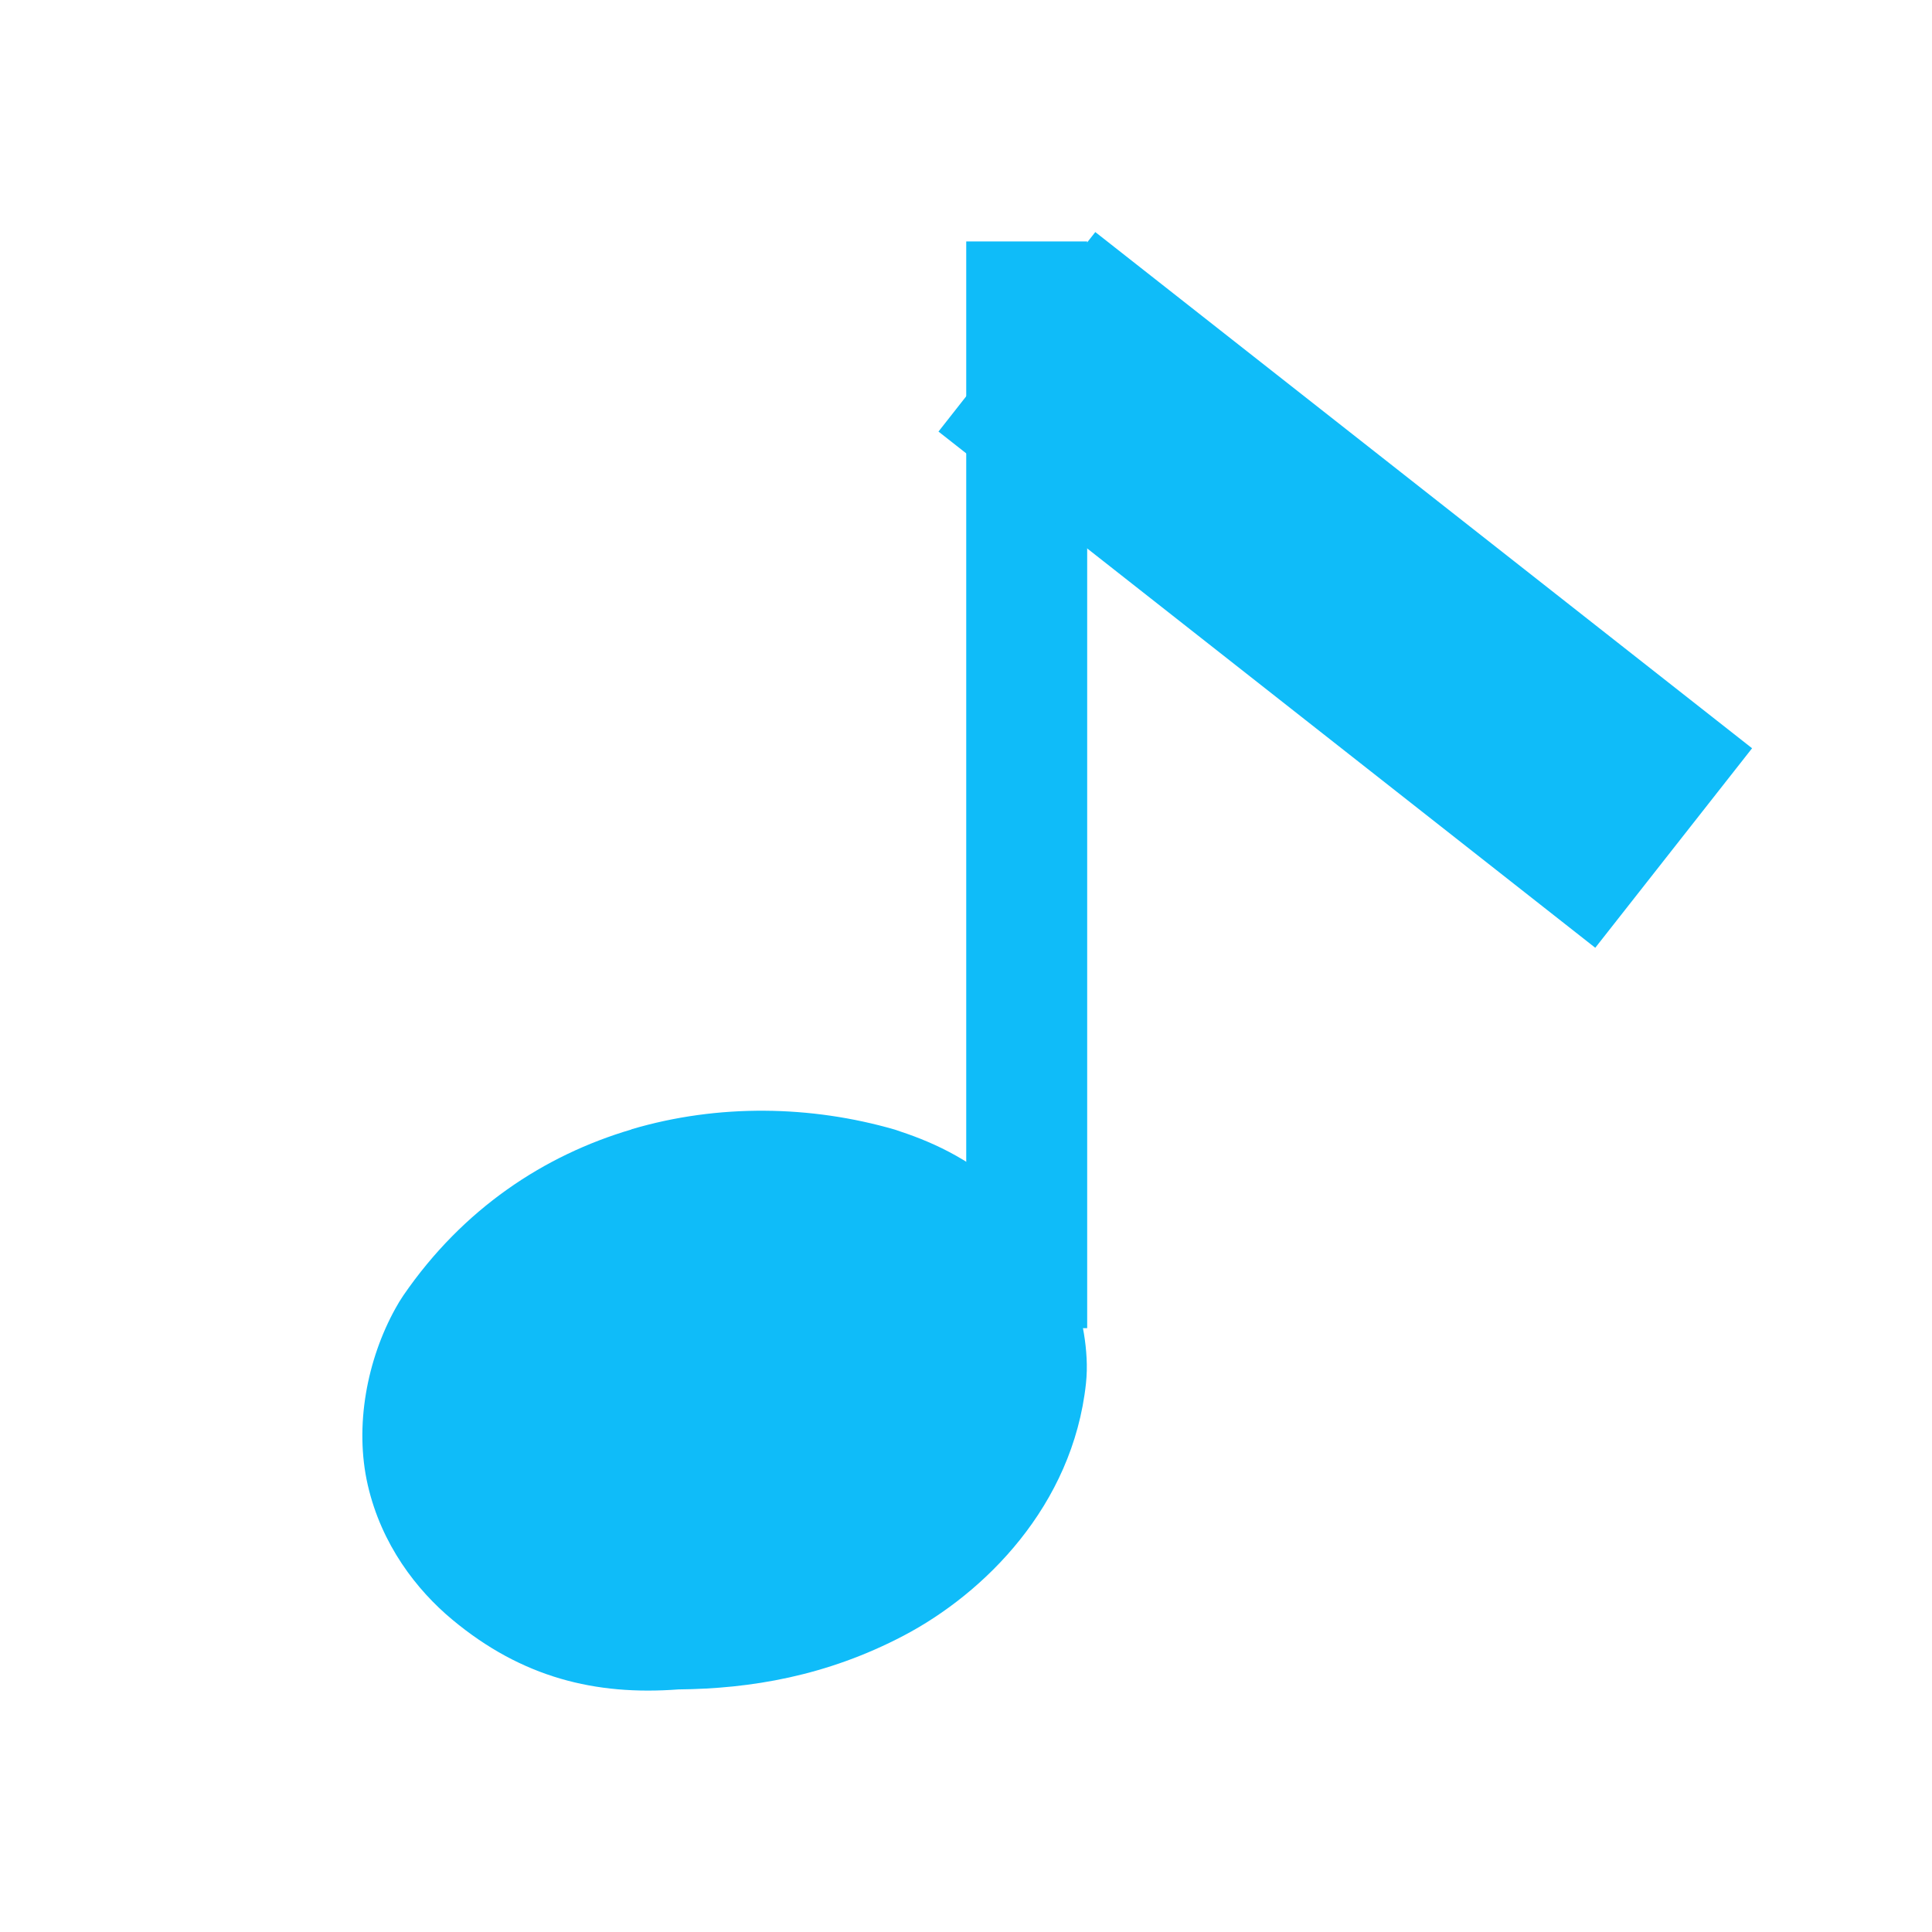
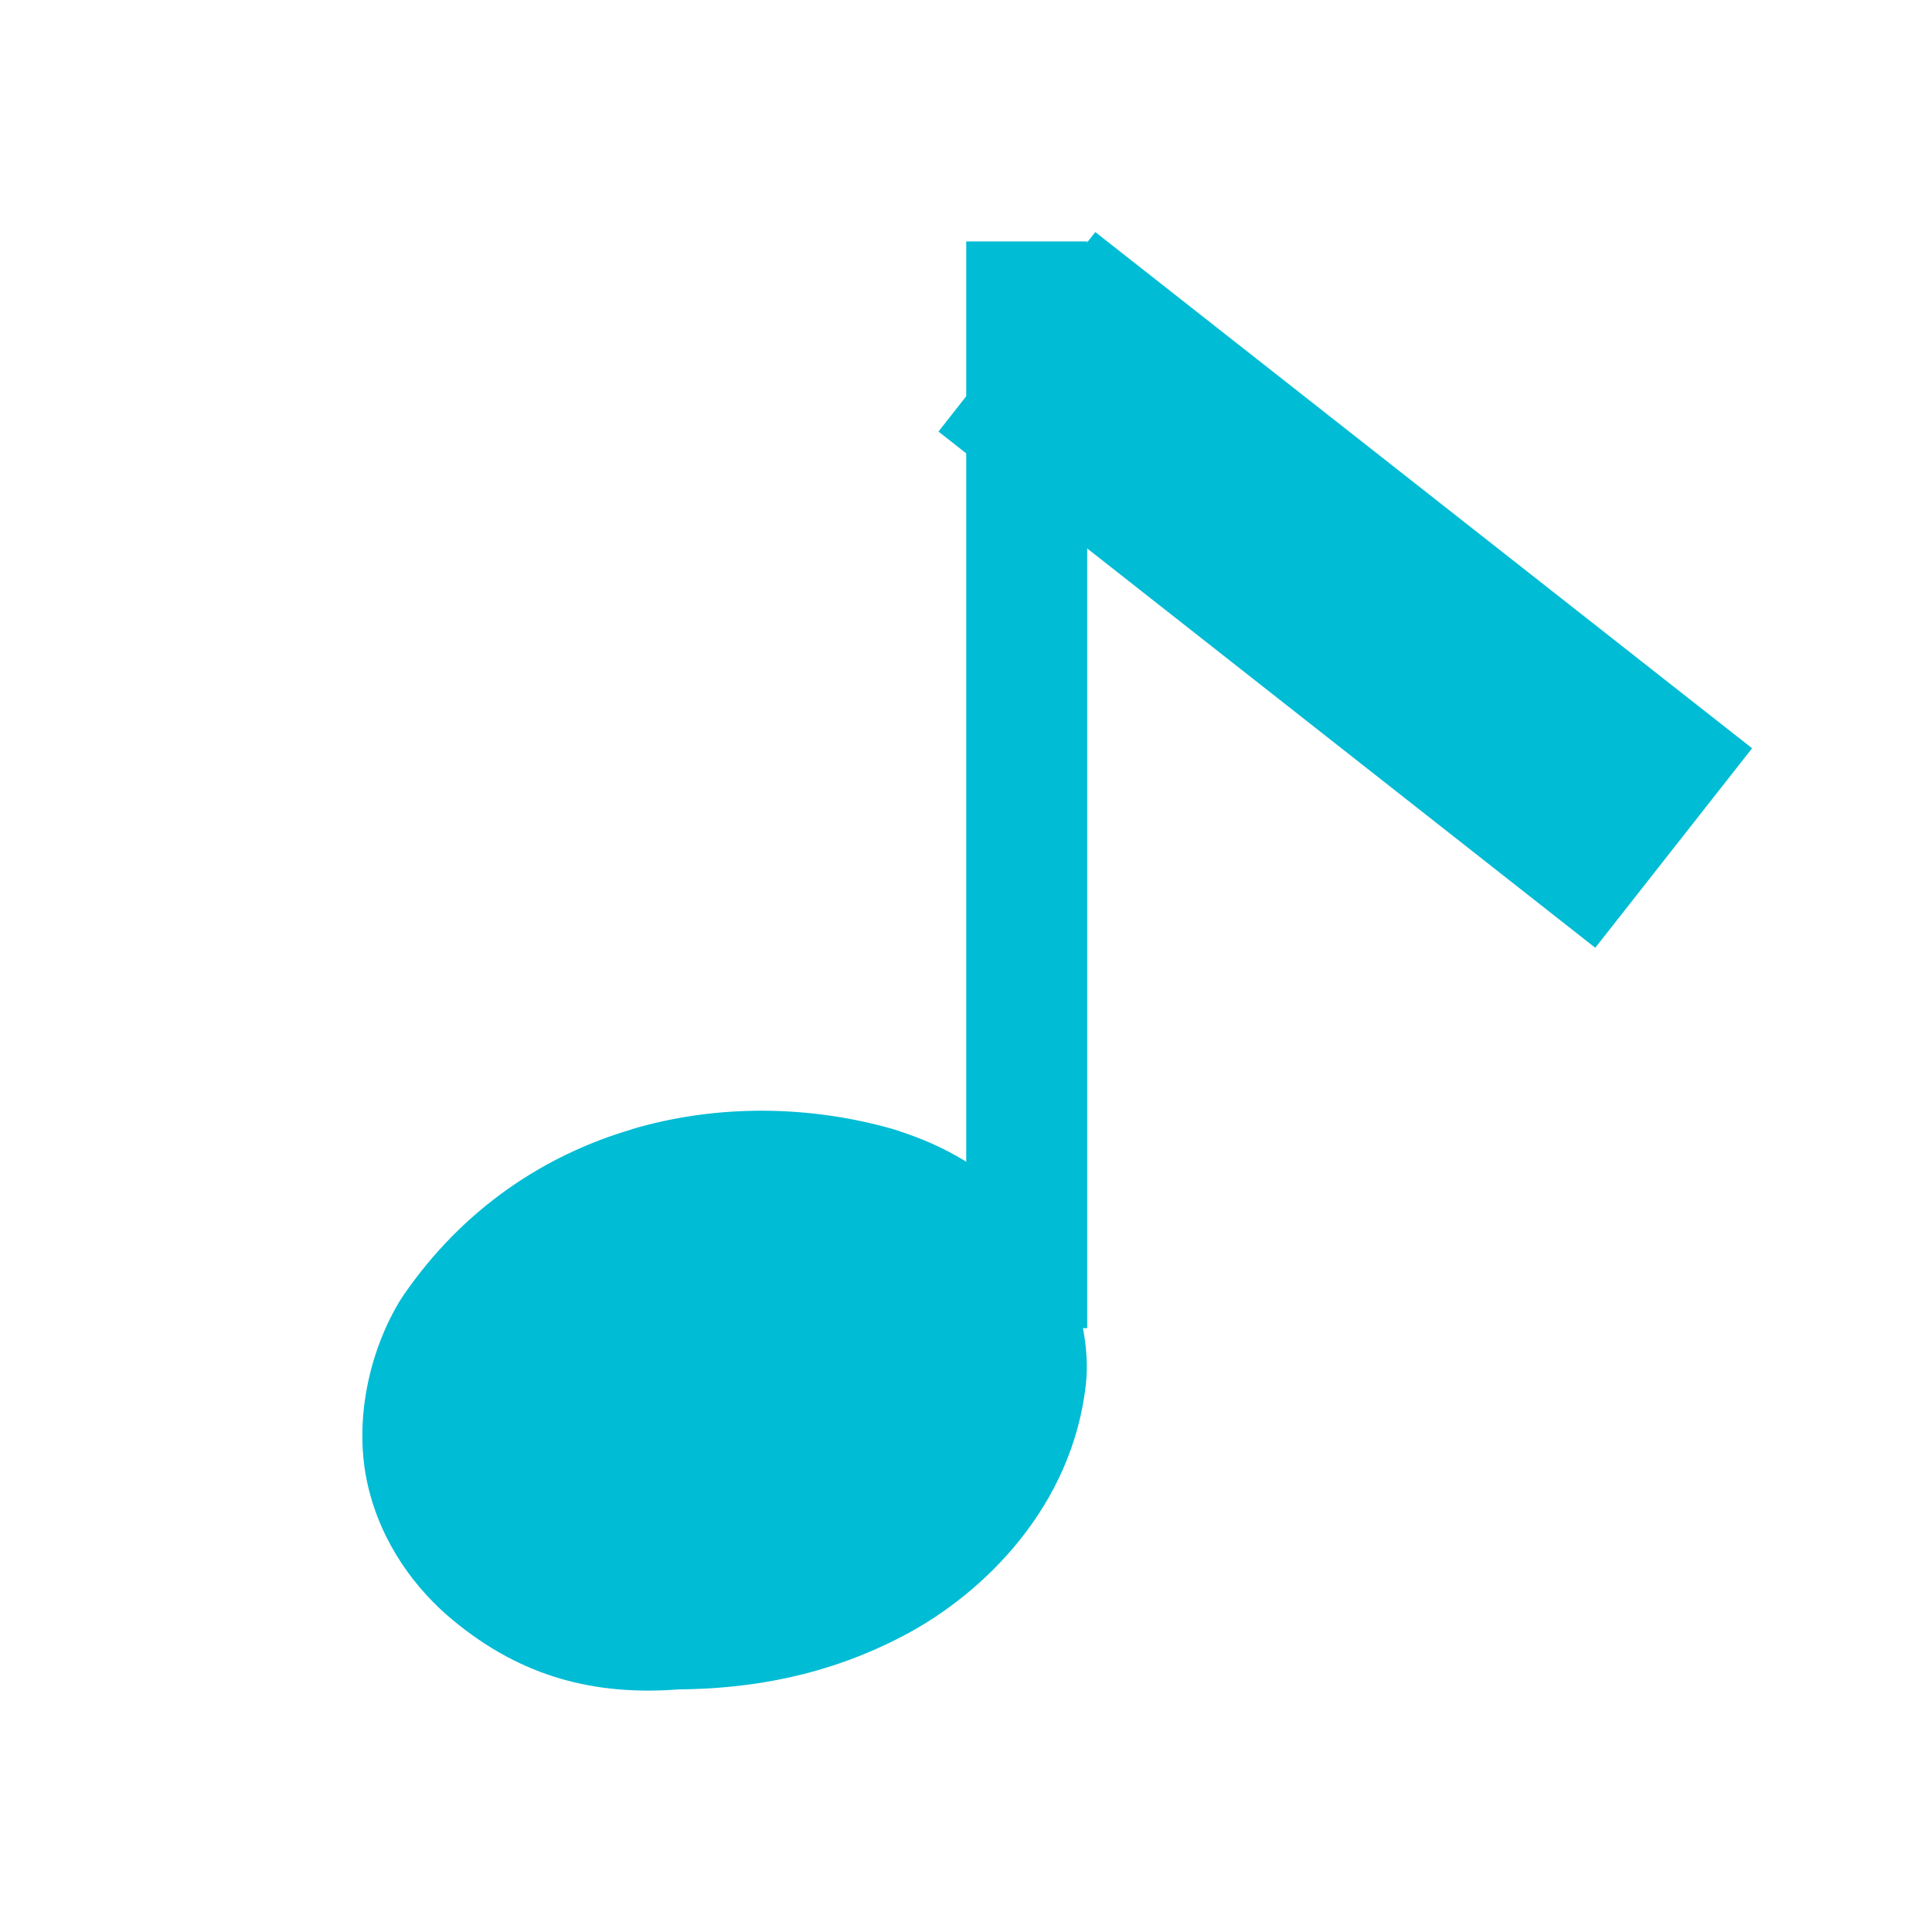
<svg xmlns="http://www.w3.org/2000/svg" width="16" height="16" viewBox="0 0 4.233 4.233" version="1.1" id="svg16">
  <defs id="defs10" />
  <g id="layer1" transform="translate(0,-292.7667)" style="display:none">
    <path style="fill:#000000;fill-opacity:1;stroke:#f53b57;stroke-width:0.265;stroke-linecap:butt;stroke-linejoin:miter;stroke-miterlimit:4;stroke-dasharray:none;stroke-opacity:1" d="m 0.926,293.031 v 3.704" id="path827" />
    <path style="fill:none;fill-opacity:1;stroke:#f53b57;stroke-width:0.794;stroke-linecap:butt;stroke-linejoin:miter;stroke-miterlimit:4;stroke-dasharray:none;stroke-opacity:1" d="m 0.926,293.031 v 2.381" id="path827-6" />
    <path style="fill:none;stroke:#f53b57;stroke-width:0.265;stroke-linecap:butt;stroke-linejoin:miter;stroke-miterlimit:4;stroke-dasharray:none;stroke-opacity:1" d="m 2.249,293.031 v 3.704" id="path827-3" />
    <path style="fill:#000000;fill-opacity:1;stroke:#f53b57;stroke-width:0.794;stroke-linecap:butt;stroke-linejoin:miter;stroke-miterlimit:4;stroke-dasharray:none;stroke-opacity:1" d="m 2.249,293.031 v 2.381" id="path827-6-7" />
    <path style="fill:none;stroke:#f53b57;stroke-width:0.265;stroke-linecap:butt;stroke-linejoin:miter;stroke-miterlimit:4;stroke-dasharray:none;stroke-opacity:1" d="m 3.572,293.031 v 3.704" id="path827-3-5" />
    <path style="fill:#000000;fill-opacity:1;stroke:#f53b57;stroke-width:0.794;stroke-linecap:butt;stroke-linejoin:miter;stroke-miterlimit:4;stroke-dasharray:none;stroke-opacity:1" d="m 3.572,293.031 v 2.381" id="path827-6-7-3" />
    <path style="fill:#000000;fill-opacity:1;stroke:#f53b57;stroke-width:0.265;stroke-linecap:butt;stroke-linejoin:miter;stroke-miterlimit:4;stroke-dasharray:none;stroke-opacity:1" d="M 4.233,296.603 H 1.4999999e-8" id="path827-36" />
    <path style="fill:#000000;fill-opacity:1;stroke:#f53b57;stroke-width:0.265;stroke-linecap:butt;stroke-linejoin:miter;stroke-miterlimit:4;stroke-dasharray:none;stroke-opacity:1" d="M 4.233,293.164 H 0" id="path827-36-7" />
  </g>
  <g id="layer2">
-     <g transform="matrix(0.2299164,-0.1405482,0.1405482,0.2299164,6.525517,-27.86801)" style="display:inline;opacity:1;fill:#0fbcf9;fill-opacity:1;stroke:none" id="g952">
-       <path id="path1408-59" d="m -75.01,86.119 c -0.713,-0.191 -1.503,-0.165 -2.285,0.184 a 1.3,1.3 0 0 0 -0.111,0.057 c -0.411,0.233 -0.784,0.639 -0.941,1.109 -0.157,0.47 -0.106,0.933 0.016,1.291 0.237,0.697 0.67,1.134 1.273,1.443 0.503,0.301 1.084,0.536 1.791,0.582 0.737,0.048 1.722,-0.182 2.334,-0.977 a 1.3,1.3 0 0 0 0.111,-0.172 c 0.256,-0.471 0.272,-1.024 0.166,-1.428 -0.106,-0.404 -0.296,-0.698 -0.498,-0.936 a 1.3,1.3 0 0 0 -0.029,-0.035 c -0.476,-0.521 -1.113,-0.929 -1.826,-1.119 z" style="color:#000000;font-style:normal;font-variant:normal;font-weight:normal;font-stretch:normal;font-size:medium;line-height:normal;font-family:sans-serif;font-variant-ligatures:normal;font-variant-position:normal;font-variant-caps:normal;font-variant-numeric:normal;font-variant-alternates:normal;font-feature-settings:normal;text-indent:0;text-align:start;text-decoration:none;text-decoration-line:none;text-decoration-style:solid;text-decoration-color:#000000;letter-spacing:normal;word-spacing:normal;text-transform:none;writing-mode:lr-tb;direction:ltr;text-orientation:mixed;dominant-baseline:auto;baseline-shift:baseline;text-anchor:start;white-space:normal;shape-padding:0;clip-rule:nonzero;display:inline;overflow:visible;visibility:visible;opacity:1;isolation:auto;mix-blend-mode:normal;color-interpolation:sRGB;color-interpolation-filters:linearRGB;solid-color:#000000;solid-opacity:1;vector-effect:none;fill:#0fbcf9;fill-opacity:1;fill-rule:nonzero;stroke:none;stroke-width:2.6;stroke-linecap:round;stroke-linejoin:round;stroke-miterlimit:4;stroke-dasharray:none;stroke-dashoffset:0;stroke-opacity:1;paint-order:stroke fill markers;color-rendering:auto;image-rendering:auto;shape-rendering:auto;text-rendering:auto;enable-background:accumulate" />
+     <g transform="matrix(0.2299164,-0.1405482,0.1405482,0.2299164,6.525517,-27.86801)" style="display:inline;opacity:1;fill:#00bcd4;fill-opacity:1;stroke:none" id="g952">
+       <path id="path1408-59" d="m -75.01,86.119 c -0.713,-0.191 -1.503,-0.165 -2.285,0.184 a 1.3,1.3 0 0 0 -0.111,0.057 c -0.411,0.233 -0.784,0.639 -0.941,1.109 -0.157,0.47 -0.106,0.933 0.016,1.291 0.237,0.697 0.67,1.134 1.273,1.443 0.503,0.301 1.084,0.536 1.791,0.582 0.737,0.048 1.722,-0.182 2.334,-0.977 a 1.3,1.3 0 0 0 0.111,-0.172 c 0.256,-0.471 0.272,-1.024 0.166,-1.428 -0.106,-0.404 -0.296,-0.698 -0.498,-0.936 a 1.3,1.3 0 0 0 -0.029,-0.035 c -0.476,-0.521 -1.113,-0.929 -1.826,-1.119 z" style="color:#000000;font-style:normal;font-variant:normal;font-weight:normal;font-stretch:normal;font-size:medium;line-height:normal;font-family:sans-serif;font-variant-ligatures:normal;font-variant-position:normal;font-variant-caps:normal;font-variant-numeric:normal;font-variant-alternates:normal;font-feature-settings:normal;text-indent:0;text-align:start;text-decoration:none;text-decoration-line:none;text-decoration-style:solid;text-decoration-color:#000000;letter-spacing:normal;word-spacing:normal;text-transform:none;writing-mode:lr-tb;direction:ltr;text-orientation:mixed;dominant-baseline:auto;baseline-shift:baseline;text-anchor:start;white-space:normal;shape-padding:0;clip-rule:nonzero;display:inline;overflow:visible;visibility:visible;opacity:1;isolation:auto;mix-blend-mode:normal;color-interpolation:sRGB;color-interpolation-filters:linearRGB;solid-color:#000000;solid-opacity:1;vector-effect:none;fill:#00bcd4;fill-opacity:1;fill-rule:nonzero;stroke:none;stroke-width:2.6;stroke-linecap:round;stroke-linejoin:round;stroke-miterlimit:4;stroke-dasharray:none;stroke-dashoffset:0;stroke-opacity:1;paint-order:stroke fill markers;color-rendering:auto;image-rendering:auto;shape-rendering:auto;text-rendering:auto;enable-background:accumulate" />
    </g>
-     <rect transform="rotate(-90)" y="2.117" x="-2.91" height="0.265" width="2.381" id="rect1410-2-7-2" style="display:inline;opacity:1;vector-effect:none;fill:#0fbcf9;fill-opacity:1;stroke:none;stroke-width:0.405;stroke-linecap:square;stroke-linejoin:miter;stroke-miterlimit:4;stroke-dasharray:none;stroke-dashoffset:0;stroke-opacity:1;paint-order:stroke fill markers" />
-     <path style="fill:none;stroke:#0fbcf9;stroke-width:0.556;stroke-linecap:butt;stroke-linejoin:miter;stroke-miterlimit:4;stroke-dasharray:none;stroke-opacity:1" d="M 2.228,0.727 3.667,1.858" id="path849" />
+     <rect transform="rotate(-90)" y="2.117" x="-2.91" height="0.265" width="2.381" id="rect1410-2-7-2" style="display:inline;opacity:1;vector-effect:none;fill:#00bcd4;fill-opacity:1;stroke:none;stroke-width:0.405;stroke-linecap:square;stroke-linejoin:miter;stroke-miterlimit:4;stroke-dasharray:none;stroke-dashoffset:0;stroke-opacity:1;paint-order:stroke fill markers" />
+     <path style="fill:none;stroke:#00bcd4;stroke-width:0.556;stroke-linecap:butt;stroke-linejoin:miter;stroke-miterlimit:4;stroke-dasharray:none;stroke-opacity:1" d="M 2.228,0.727 3.667,1.858" id="path849" />
  </g>
</svg>
